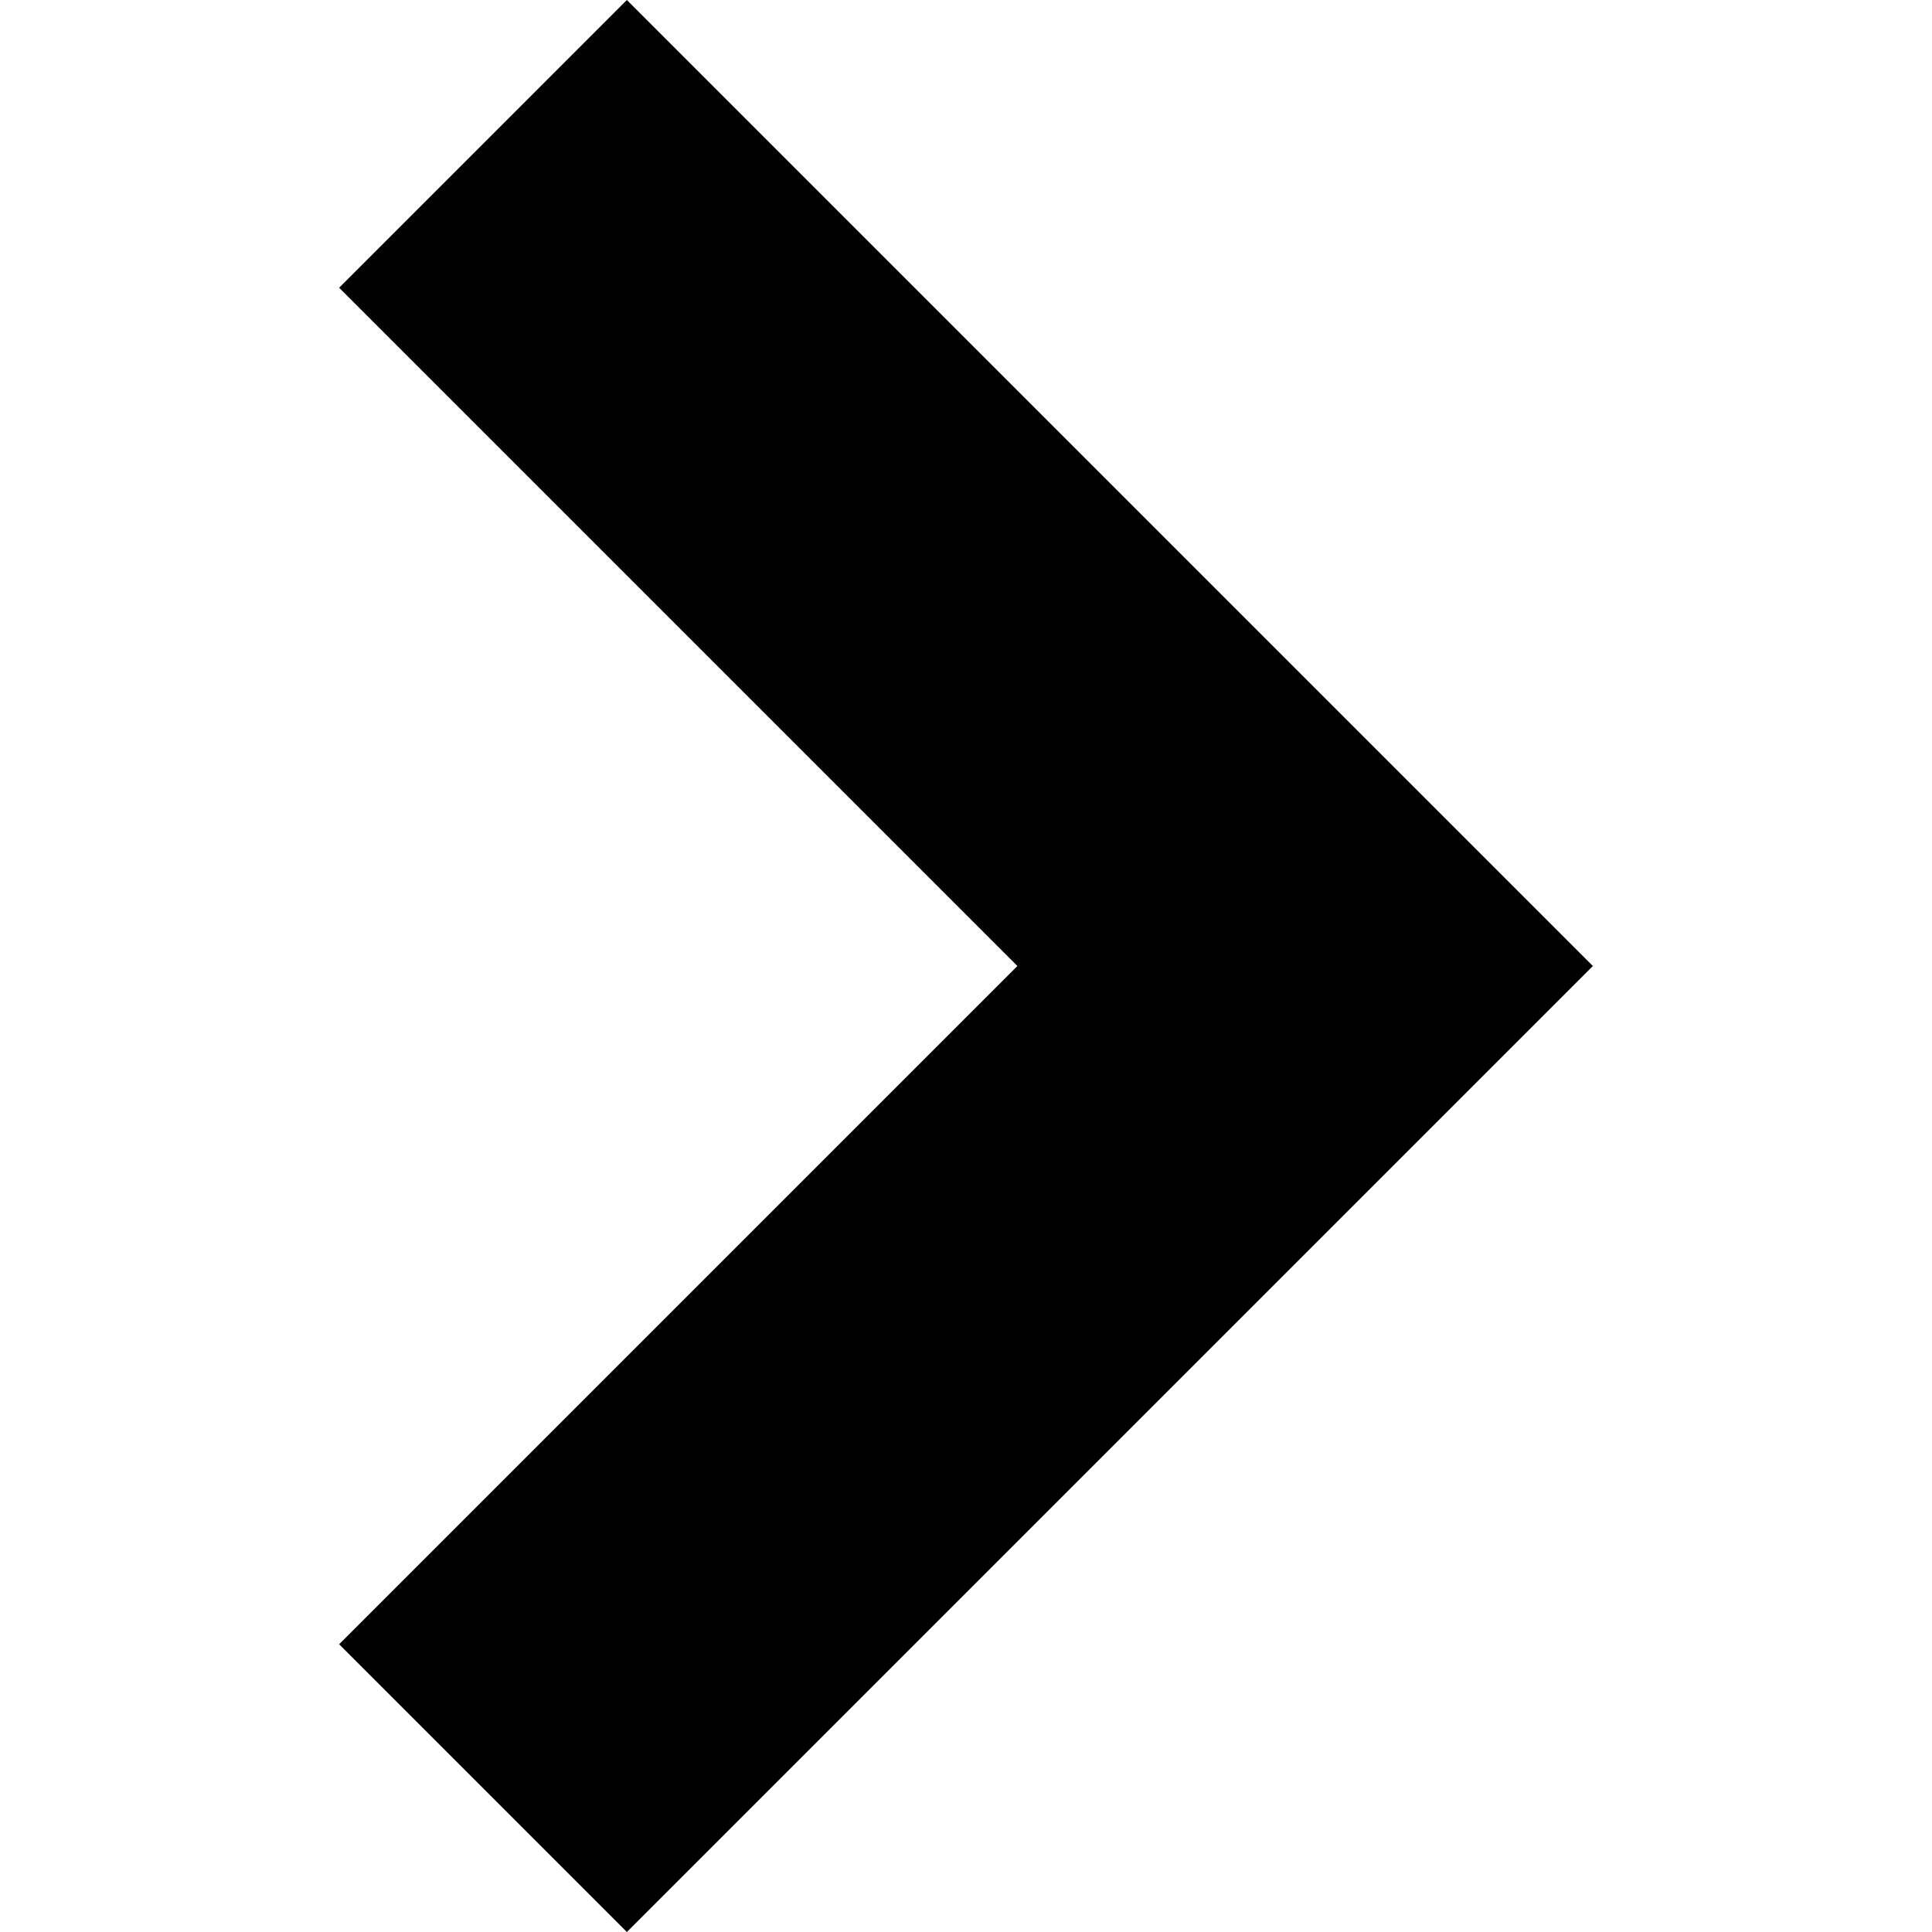
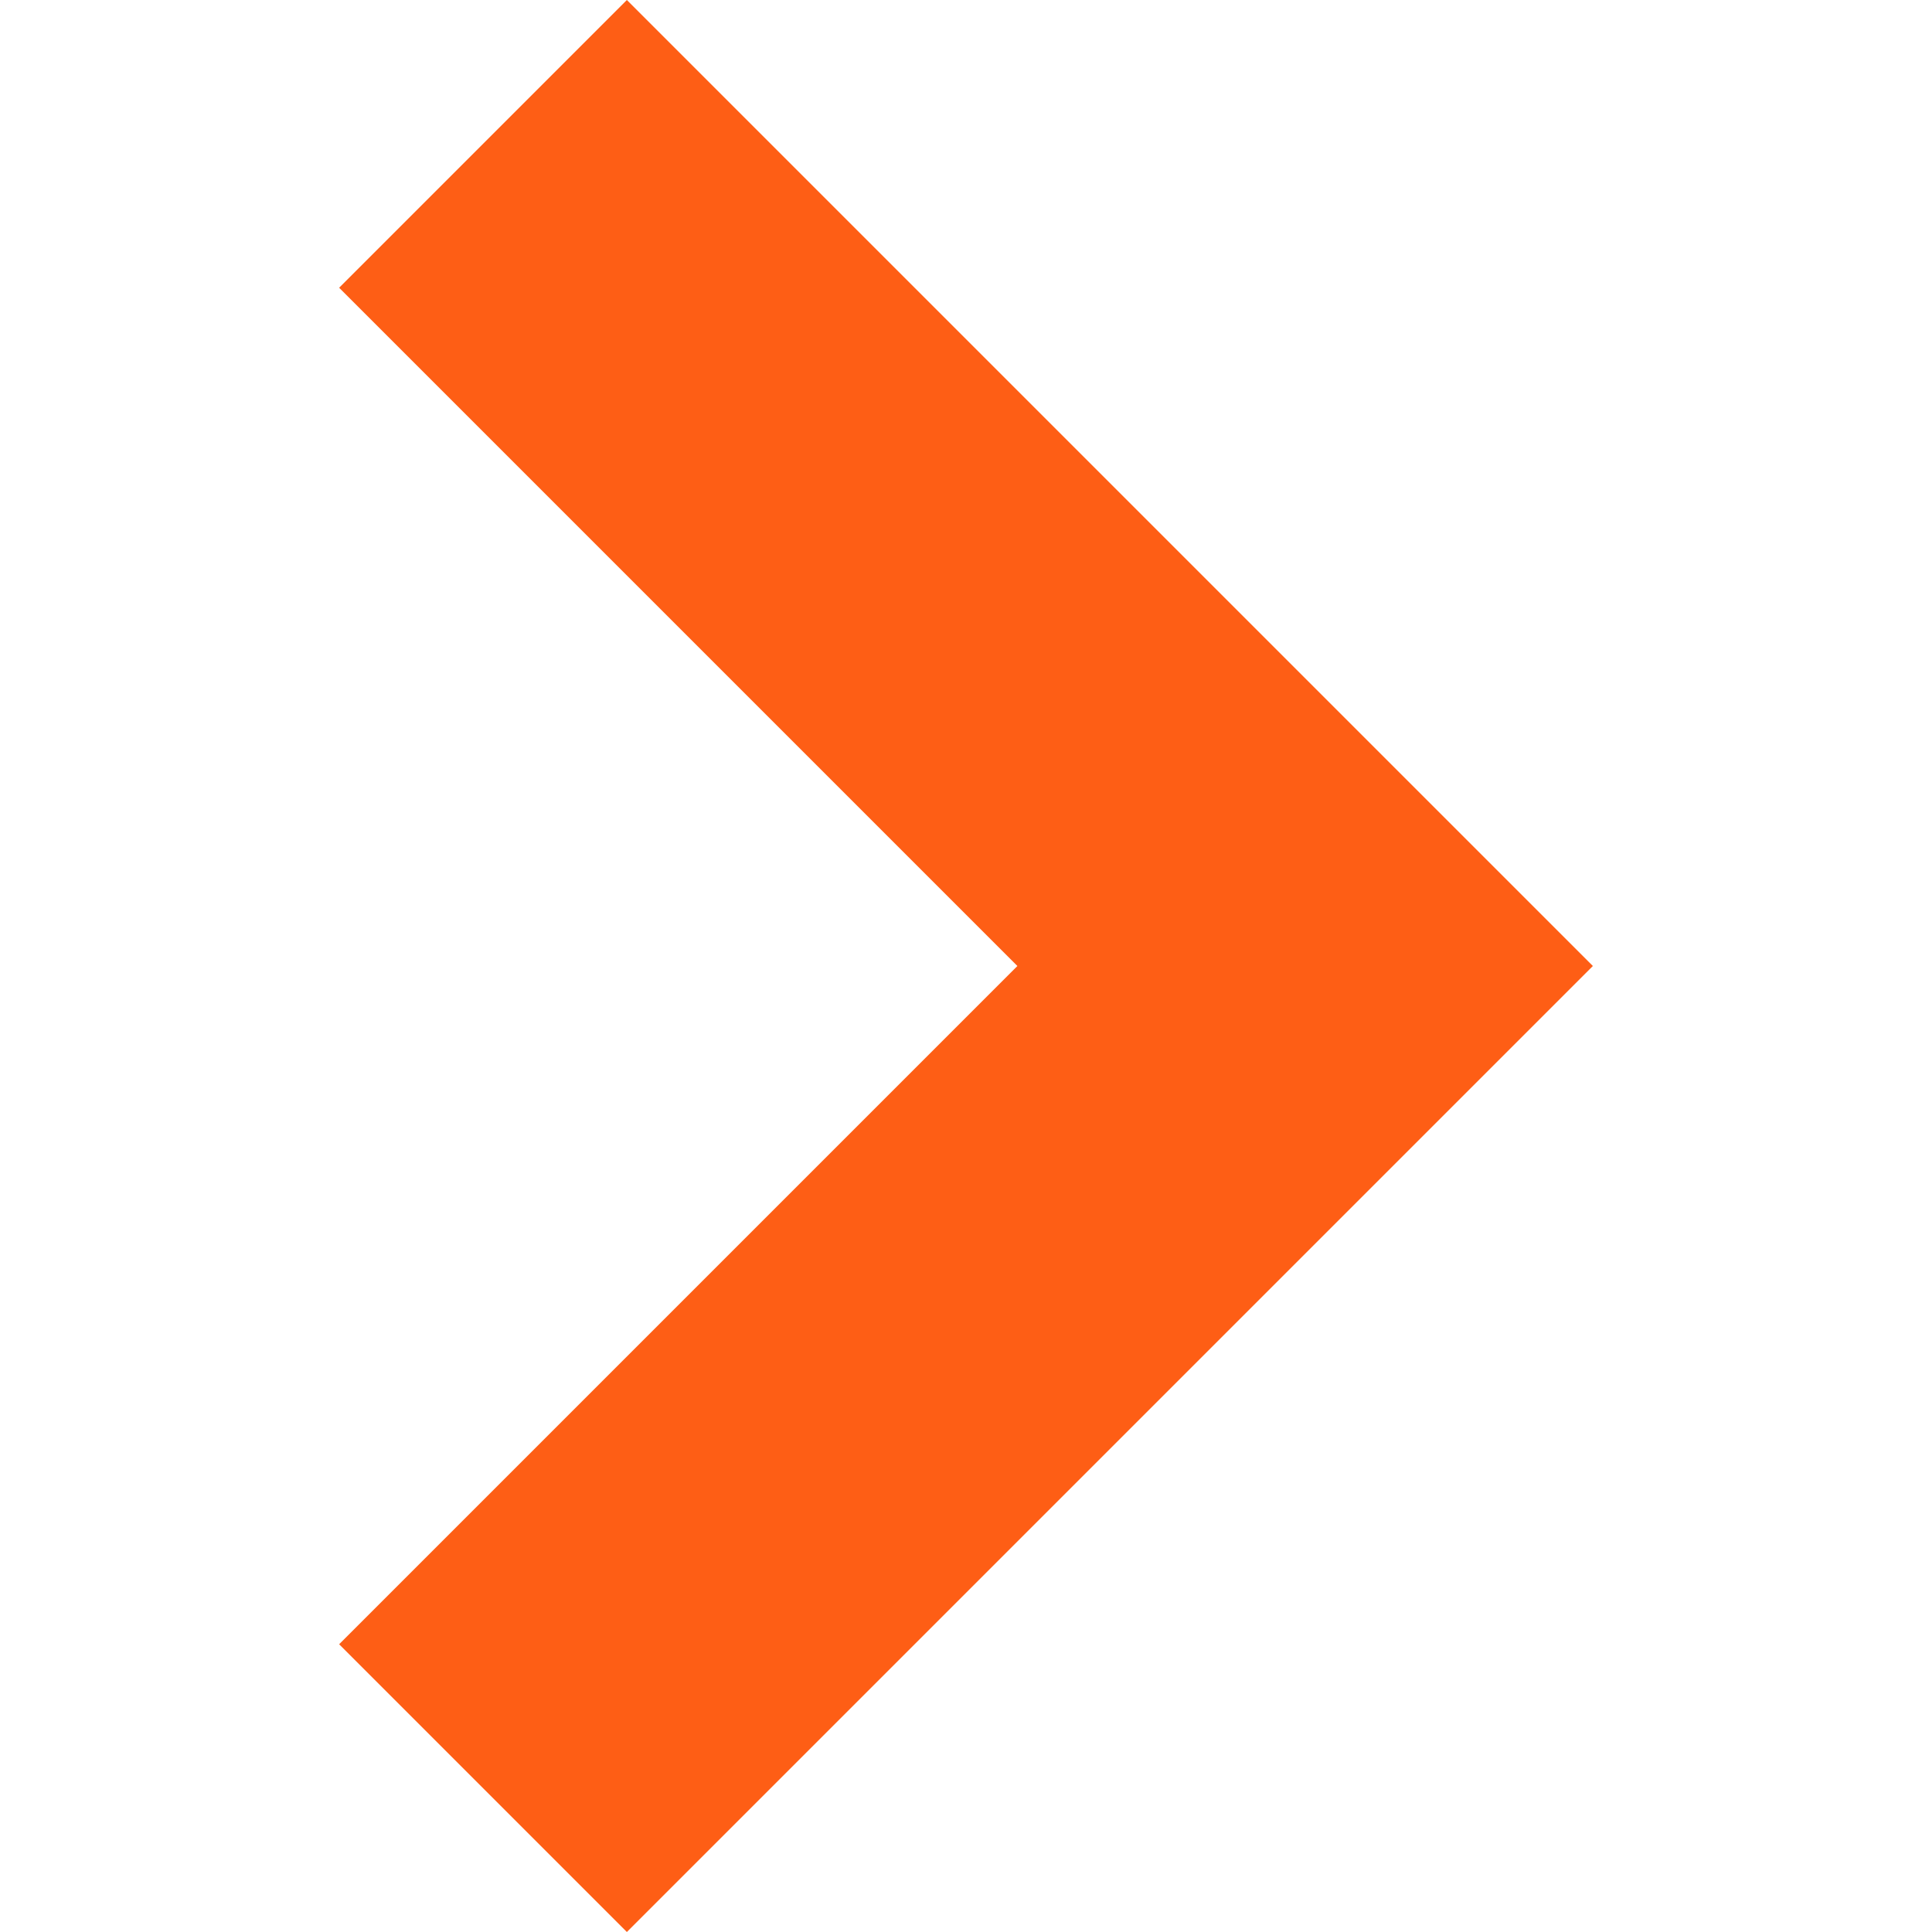
- <svg xmlns="http://www.w3.org/2000/svg" version="1.1" id="Capa_1" x="0px" y="0px" viewBox="0 0 512 512" style="enable-background:new 0 0 512 512;" xml:space="preserve">
+ <svg xmlns="http://www.w3.org/2000/svg" version="1.1" width="512" height="512" x="0" y="0" viewBox="0 0 512 512" style="enable-background:new 0 0 512 512" xml:space="preserve">
  <g>
    <g>
-       <polygon points="166.124,0 89.876,76.257 269.619,256 89.876,435.743 166.124,512 422.124,256   " />
+       <g>
+         <polygon points="166.124,0 89.876,76.257 269.619,256 89.876,435.743 166.124,512 422.124,256   " fill="#fe5e15" data-original="#000000" />
+       </g>
    </g>
+     <g>
+ </g>
+     <g>
+ </g>
+     <g>
+ </g>
+     <g>
+ </g>
+     <g>
+ </g>
+     <g>
+ </g>
+     <g>
+ </g>
+     <g>
+ </g>
+     <g>
+ </g>
+     <g>
+ </g>
+     <g>
+ </g>
+     <g>
+ </g>
+     <g>
+ </g>
+     <g>
+ </g>
+     <g>
+ </g>
  </g>
-   <g>
- </g>
-   <g>
- </g>
-   <g>
- </g>
-   <g>
- </g>
-   <g>
- </g>
-   <g>
- </g>
-   <g>
- </g>
-   <g>
- </g>
-   <g>
- </g>
-   <g>
- </g>
-   <g>
- </g>
-   <g>
- </g>
-   <g>
- </g>
-   <g>
- </g>
-   <g>
- </g>
</svg>
